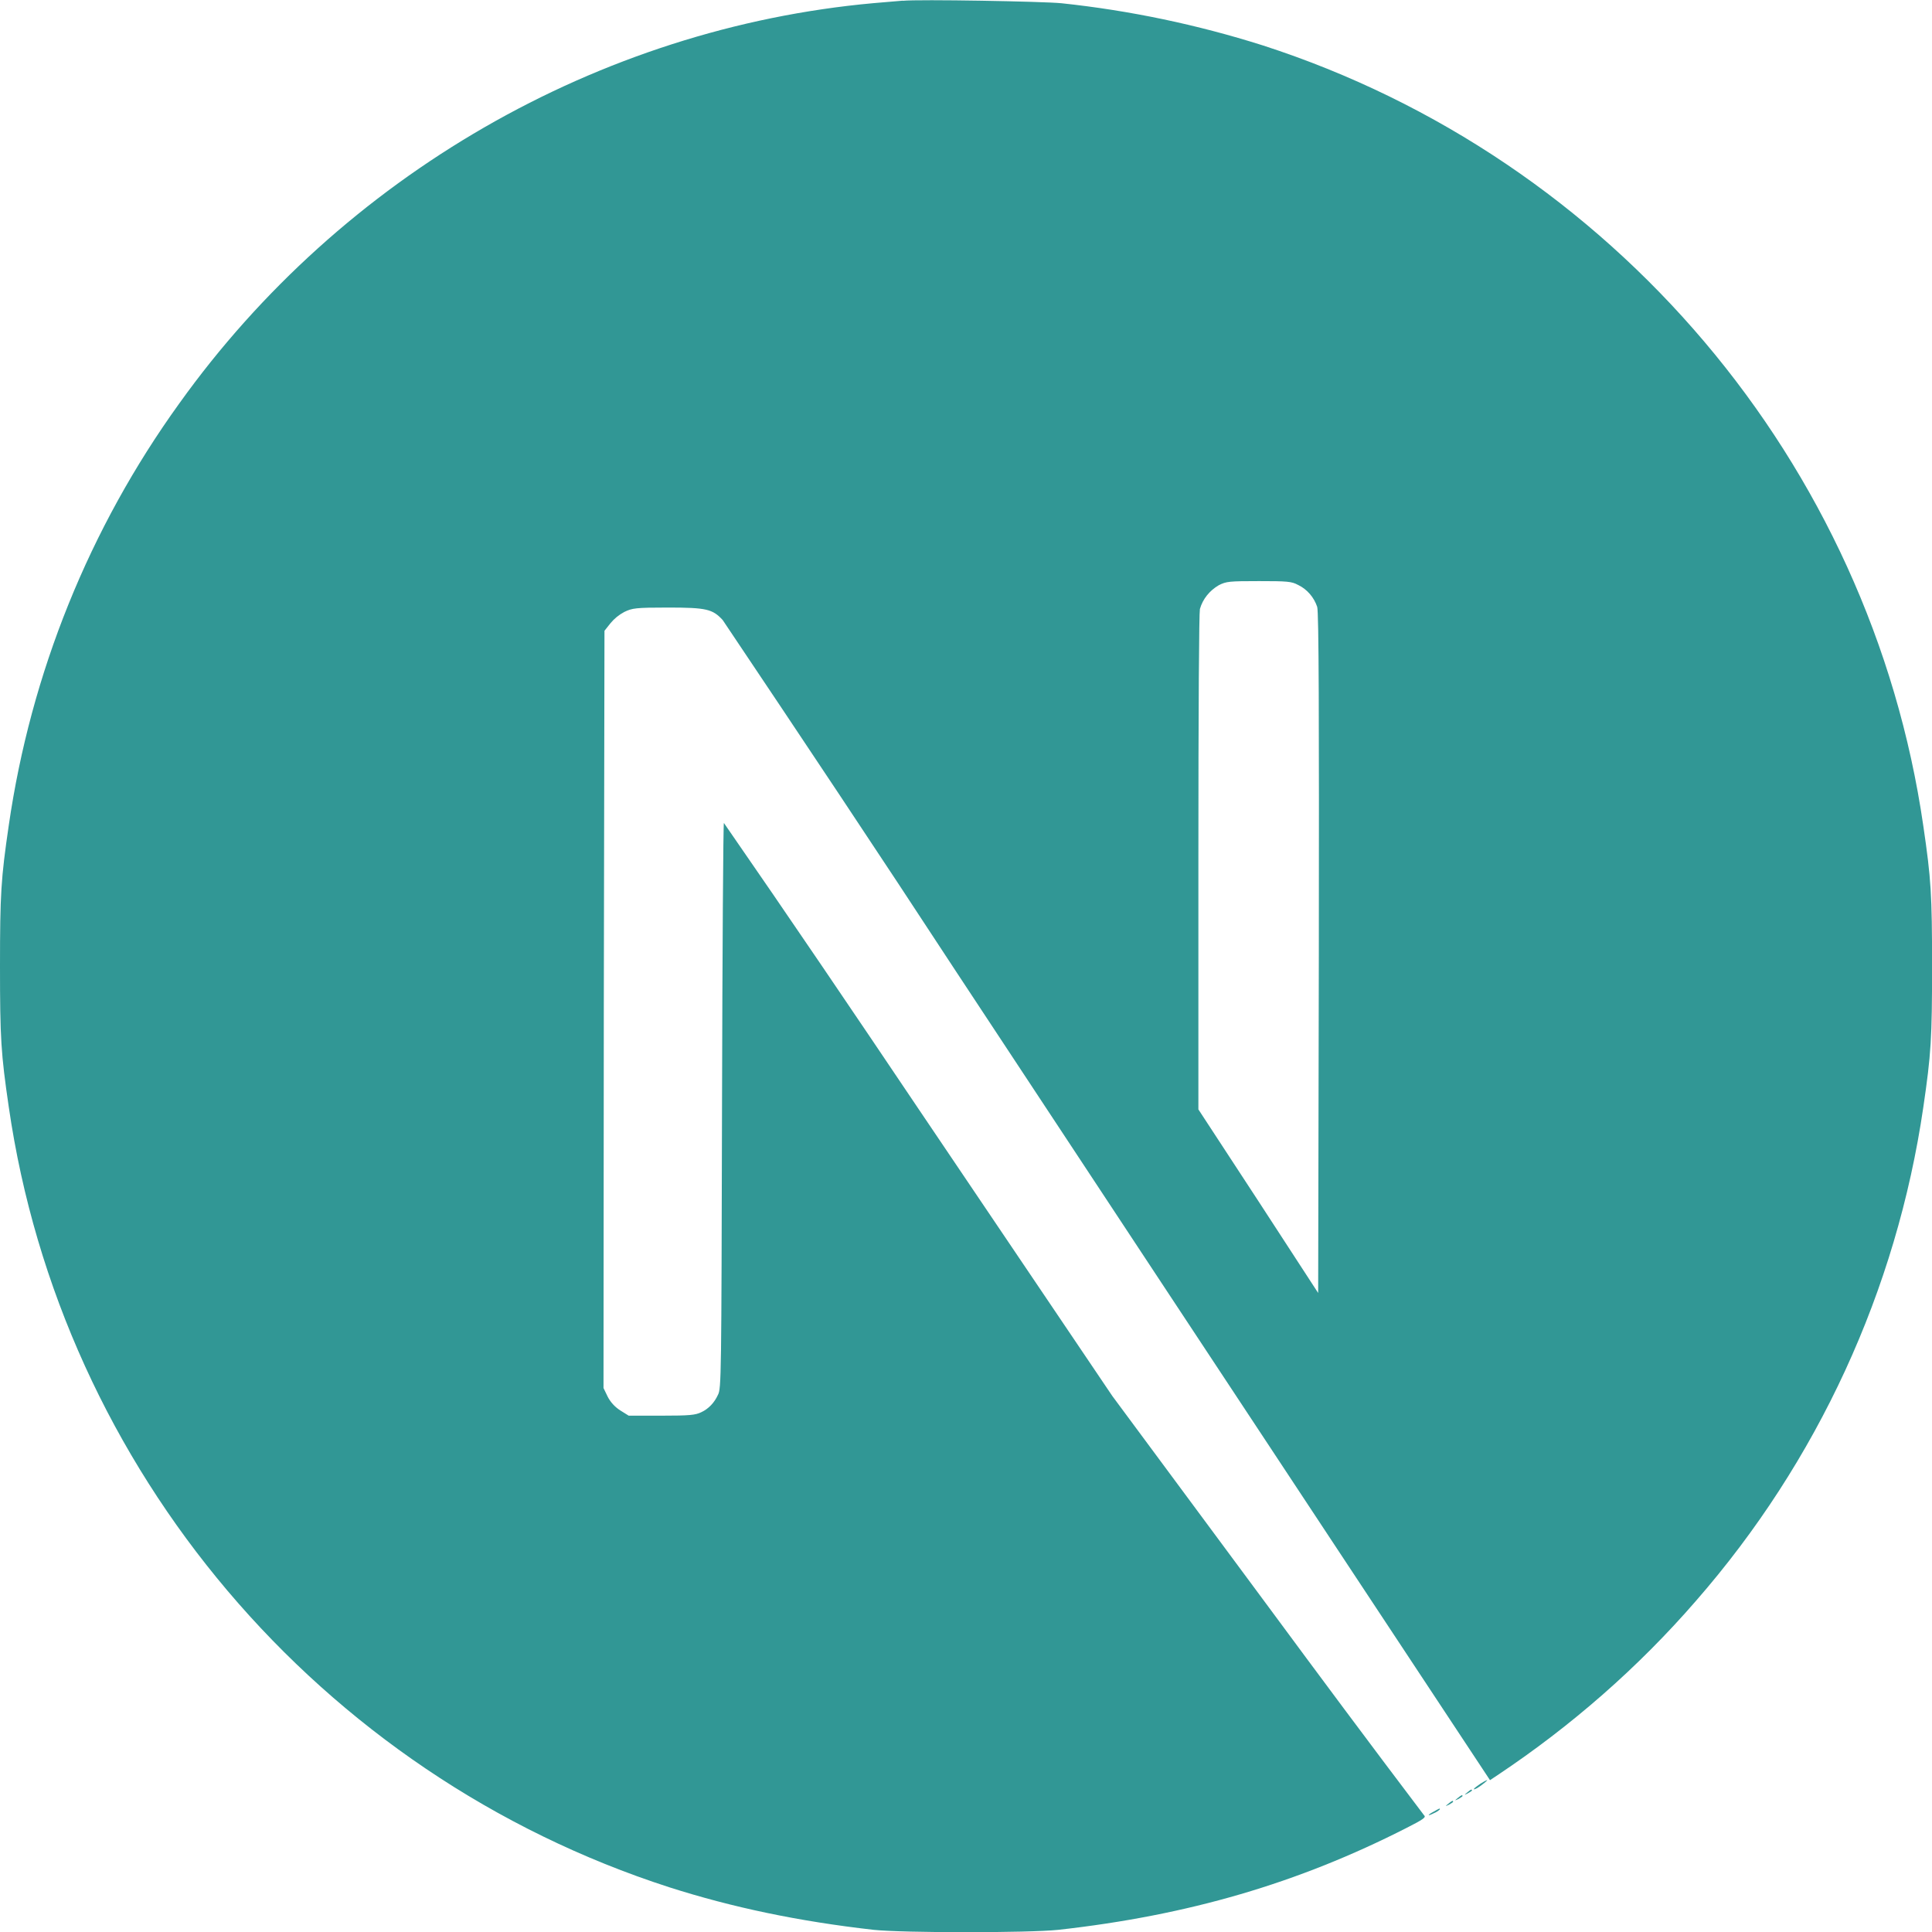
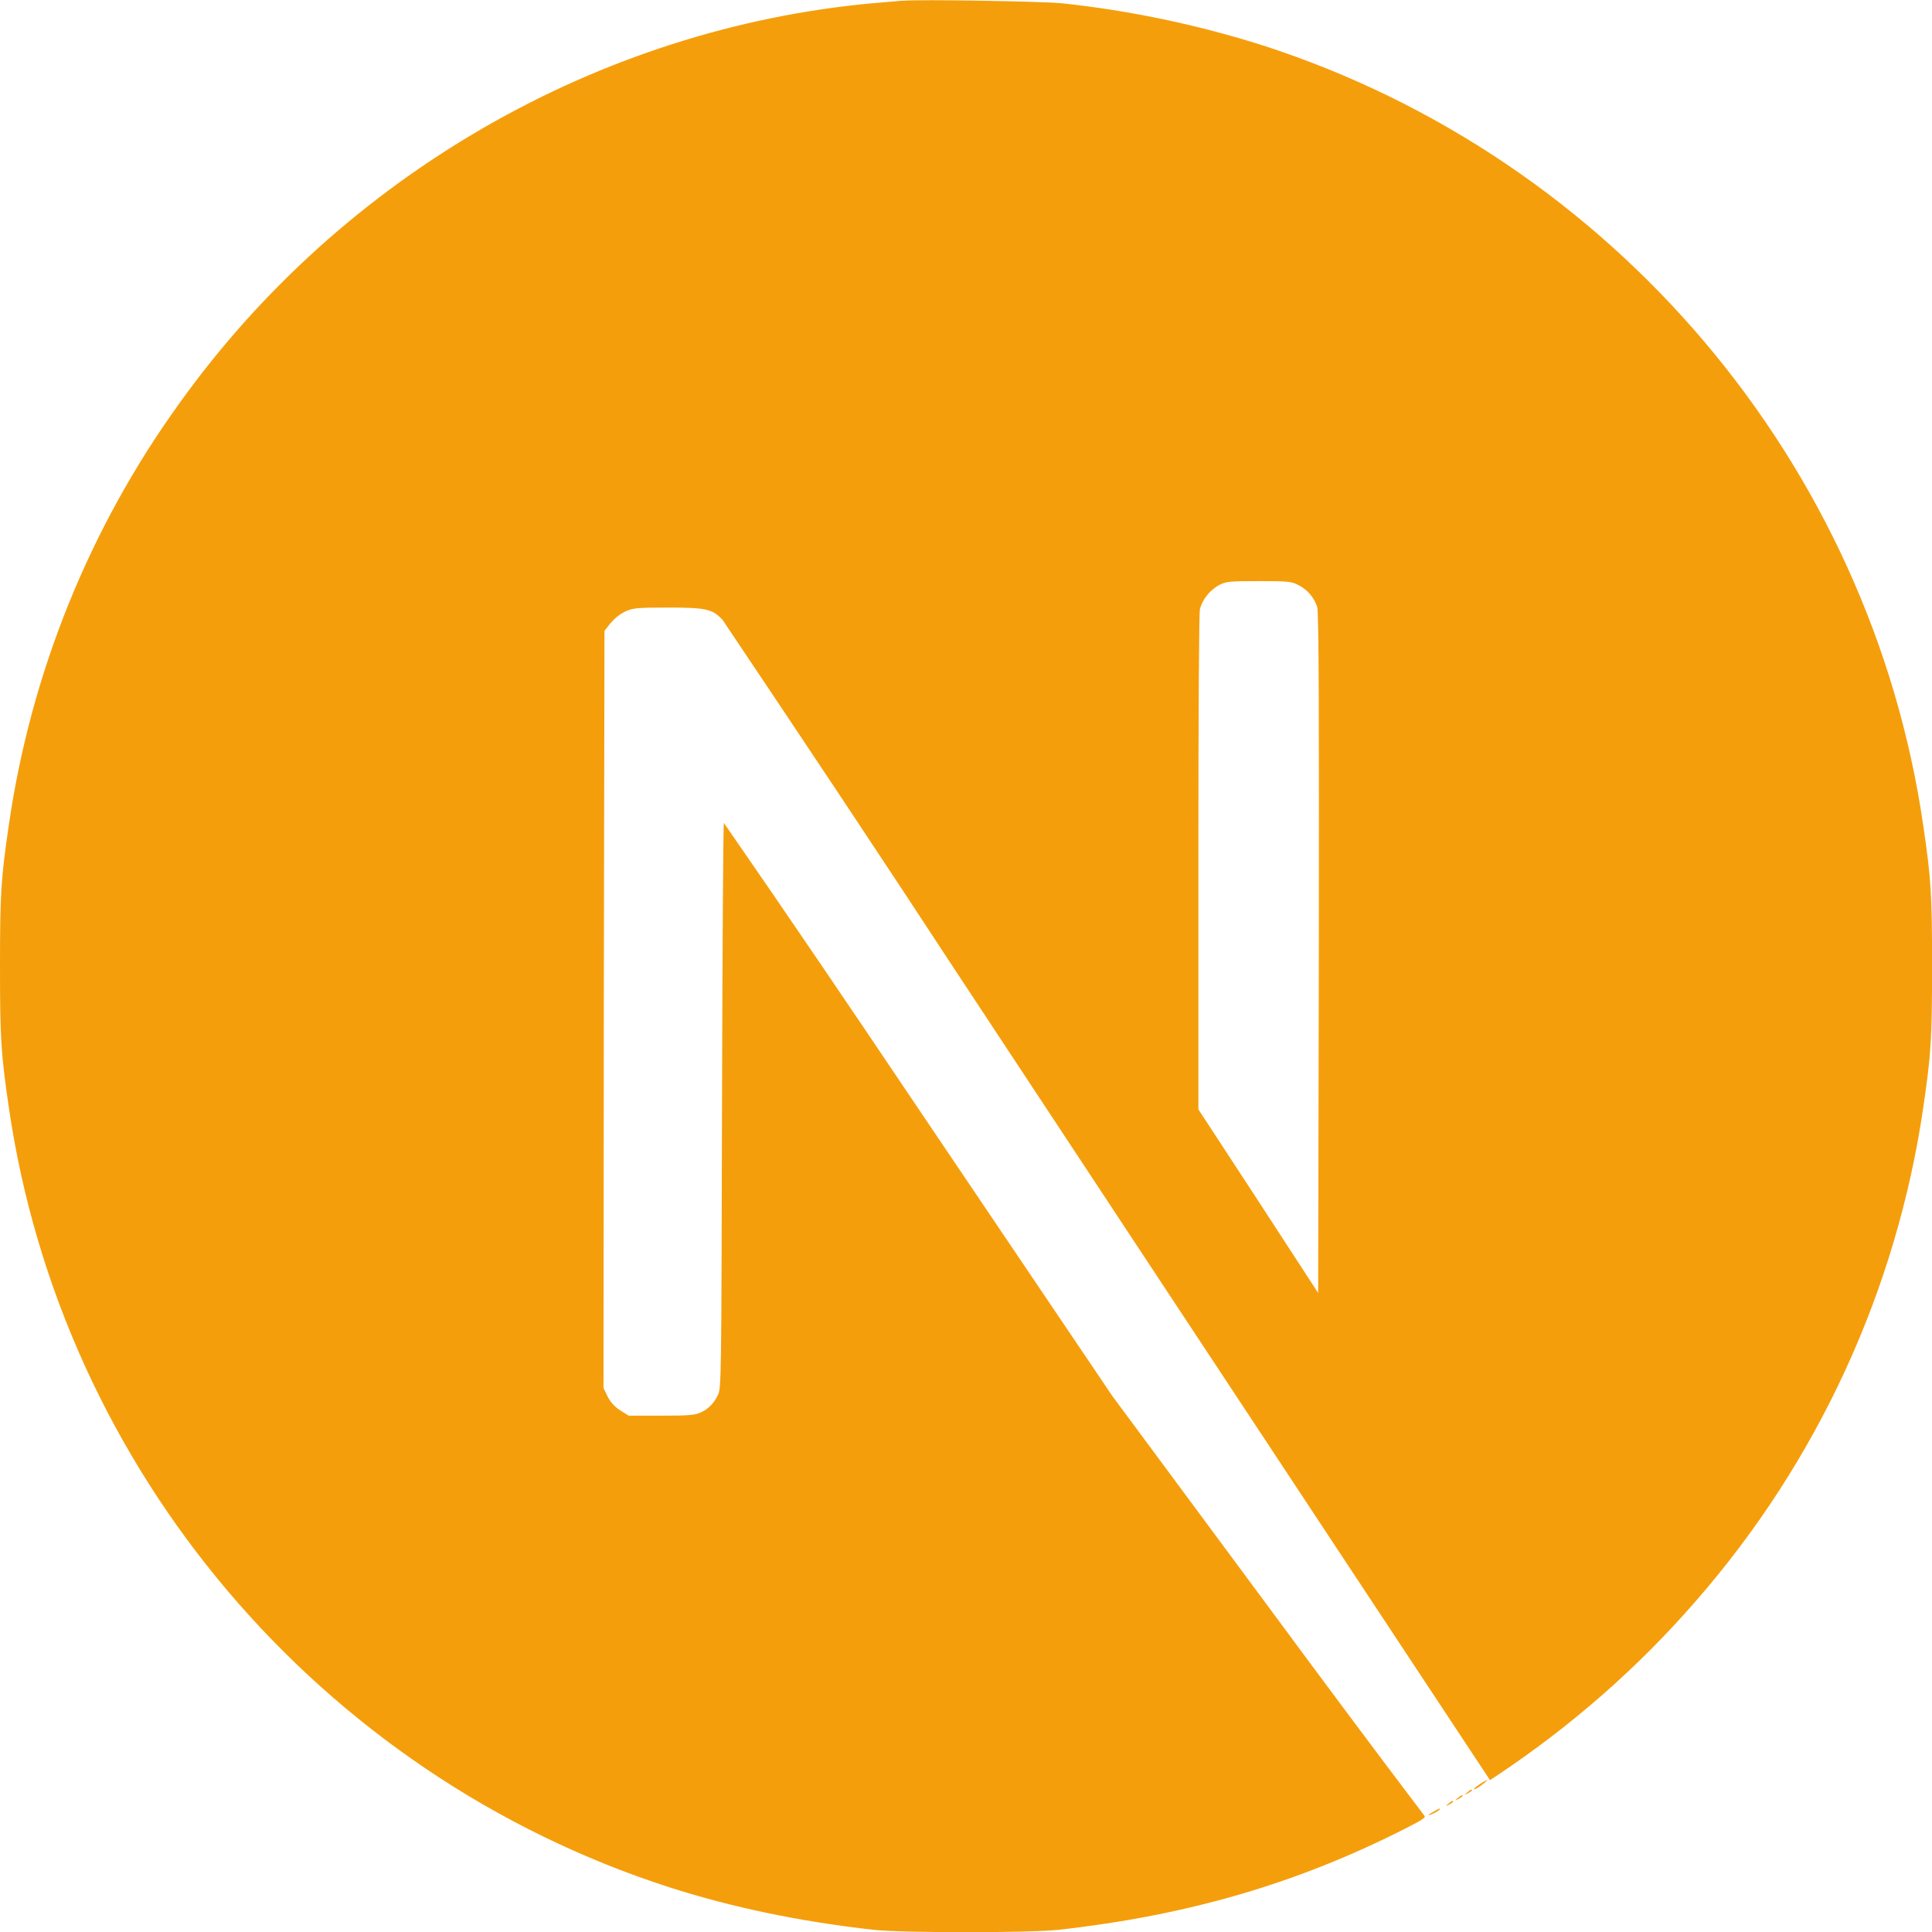
<svg xmlns="http://www.w3.org/2000/svg" fill="#319795" width="800px" height="800px" viewBox="0 0 32 32">
-   <path d="M23.749 30.005c-0.119 0.063-0.109 0.083 0.005 0.025 0.037-0.015 0.068-0.036 0.095-0.061 0-0.021 0-0.021-0.1 0.036zM23.989 29.875c-0.057 0.047-0.057 0.047 0.011 0.016 0.036-0.021 0.068-0.041 0.068-0.047 0-0.027-0.016-0.021-0.079 0.031zM24.145 29.781c-0.057 0.047-0.057 0.047 0.011 0.016 0.037-0.021 0.068-0.043 0.068-0.048 0-0.025-0.016-0.020-0.079 0.032zM24.303 29.688c-0.057 0.047-0.057 0.047 0.009 0.015 0.037-0.020 0.068-0.041 0.068-0.047 0-0.025-0.016-0.020-0.077 0.032zM24.516 29.547c-0.109 0.073-0.147 0.12-0.047 0.068 0.067-0.041 0.181-0.131 0.161-0.131-0.043 0.016-0.079 0.043-0.115 0.063zM14.953 0.011c-0.073 0.005-0.292 0.025-0.484 0.041-4.548 0.412-8.803 2.86-11.5 6.631-1.491 2.067-2.459 4.468-2.824 6.989-0.129 0.88-0.145 1.14-0.145 2.333 0 1.192 0.016 1.448 0.145 2.328 0.871 6.011 5.147 11.057 10.943 12.927 1.043 0.333 2.136 0.563 3.381 0.704 0.484 0.052 2.577 0.052 3.061 0 2.152-0.24 3.969-0.771 5.767-1.688 0.276-0.14 0.328-0.177 0.291-0.208-0.88-1.161-1.744-2.323-2.609-3.495l-2.557-3.453-3.203-4.745c-1.068-1.588-2.14-3.172-3.229-4.744-0.011 0-0.025 2.109-0.031 4.681-0.011 4.505-0.011 4.688-0.068 4.792-0.057 0.125-0.151 0.229-0.276 0.287-0.099 0.047-0.188 0.057-0.661 0.057h-0.541l-0.141-0.088c-0.088-0.057-0.161-0.136-0.208-0.229l-0.068-0.141 0.005-6.271 0.011-6.271 0.099-0.125c0.063-0.077 0.141-0.14 0.229-0.187 0.131-0.063 0.183-0.073 0.724-0.073 0.635 0 0.74 0.025 0.907 0.208 1.296 1.932 2.588 3.869 3.859 5.812 2.079 3.152 4.917 7.453 6.312 9.563l2.537 3.839 0.125-0.083c1.219-0.813 2.328-1.781 3.285-2.885 2.016-2.308 3.324-5.147 3.767-8.177 0.129-0.88 0.145-1.141 0.145-2.333 0-1.193-0.016-1.448-0.145-2.328-0.871-6.011-5.147-11.057-10.943-12.928-1.084-0.343-2.199-0.577-3.328-0.697-0.303-0.031-2.371-0.068-2.631-0.041zM21.5 9.688c0.151 0.072 0.265 0.208 0.317 0.364 0.027 0.084 0.032 1.823 0.027 5.74l-0.011 5.624-0.989-1.52-0.995-1.521v-4.083c0-2.647 0.011-4.131 0.025-4.204 0.047-0.167 0.161-0.307 0.313-0.395 0.124-0.063 0.172-0.068 0.667-0.068 0.463 0 0.541 0.005 0.645 0.063z" />
+   <path d="M23.749 30.005c-0.119 0.063-0.109 0.083 0.005 0.025 0.037-0.015 0.068-0.036 0.095-0.061 0-0.021 0-0.021-0.1 0.036zM23.989 29.875c-0.057 0.047-0.057 0.047 0.011 0.016 0.036-0.021 0.068-0.041 0.068-0.047 0-0.027-0.016-0.021-0.079 0.031zM24.145 29.781c-0.057 0.047-0.057 0.047 0.011 0.016 0.037-0.021 0.068-0.043 0.068-0.048 0-0.025-0.016-0.020-0.079 0.032zM24.303 29.688c-0.057 0.047-0.057 0.047 0.009 0.015 0.037-0.020 0.068-0.041 0.068-0.047 0-0.025-0.016-0.020-0.077 0.032zM24.516 29.547c-0.109 0.073-0.147 0.12-0.047 0.068 0.067-0.041 0.181-0.131 0.161-0.131-0.043 0.016-0.079 0.043-0.115 0.063zM14.953 0.011c-0.073 0.005-0.292 0.025-0.484 0.041-4.548 0.412-8.803 2.86-11.5 6.631-1.491 2.067-2.459 4.468-2.824 6.989-0.129 0.88-0.145 1.14-0.145 2.333 0 1.192 0.016 1.448 0.145 2.328 0.871 6.011 5.147 11.057 10.943 12.927 1.043 0.333 2.136 0.563 3.381 0.704 0.484 0.052 2.577 0.052 3.061 0 2.152-0.24 3.969-0.771 5.767-1.688 0.276-0.14 0.328-0.177 0.291-0.208-0.88-1.161-1.744-2.323-2.609-3.495l-2.557-3.453-3.203-4.745c-1.068-1.588-2.14-3.172-3.229-4.744-0.011 0-0.025 2.109-0.031 4.681-0.011 4.505-0.011 4.688-0.068 4.792-0.057 0.125-0.151 0.229-0.276 0.287-0.099 0.047-0.188 0.057-0.661 0.057h-0.541l-0.141-0.088c-0.088-0.057-0.161-0.136-0.208-0.229l-0.068-0.141 0.005-6.271 0.011-6.271 0.099-0.125c0.063-0.077 0.141-0.14 0.229-0.187 0.131-0.063 0.183-0.073 0.724-0.073 0.635 0 0.74 0.025 0.907 0.208 1.296 1.932 2.588 3.869 3.859 5.812 2.079 3.152 4.917 7.453 6.312 9.563l2.537 3.839 0.125-0.083c1.219-0.813 2.328-1.781 3.285-2.885 2.016-2.308 3.324-5.147 3.767-8.177 0.129-0.88 0.145-1.141 0.145-2.333 0-1.193-0.016-1.448-0.145-2.328-0.871-6.011-5.147-11.057-10.943-12.928-1.084-0.343-2.199-0.577-3.328-0.697-0.303-0.031-2.371-0.068-2.631-0.041zM21.5 9.688c0.151 0.072 0.265 0.208 0.317 0.364 0.027 0.084 0.032 1.823 0.027 5.74l-0.011 5.624-0.989-1.52-0.995-1.521v-4.083c0-2.647 0.011-4.131 0.025-4.204 0.047-0.167 0.161-0.307 0.313-0.395 0.124-0.063 0.172-0.068 0.667-0.068 0.463 0 0.541 0.005 0.645 0.063z" fill="#f59e0b" />
</svg>
